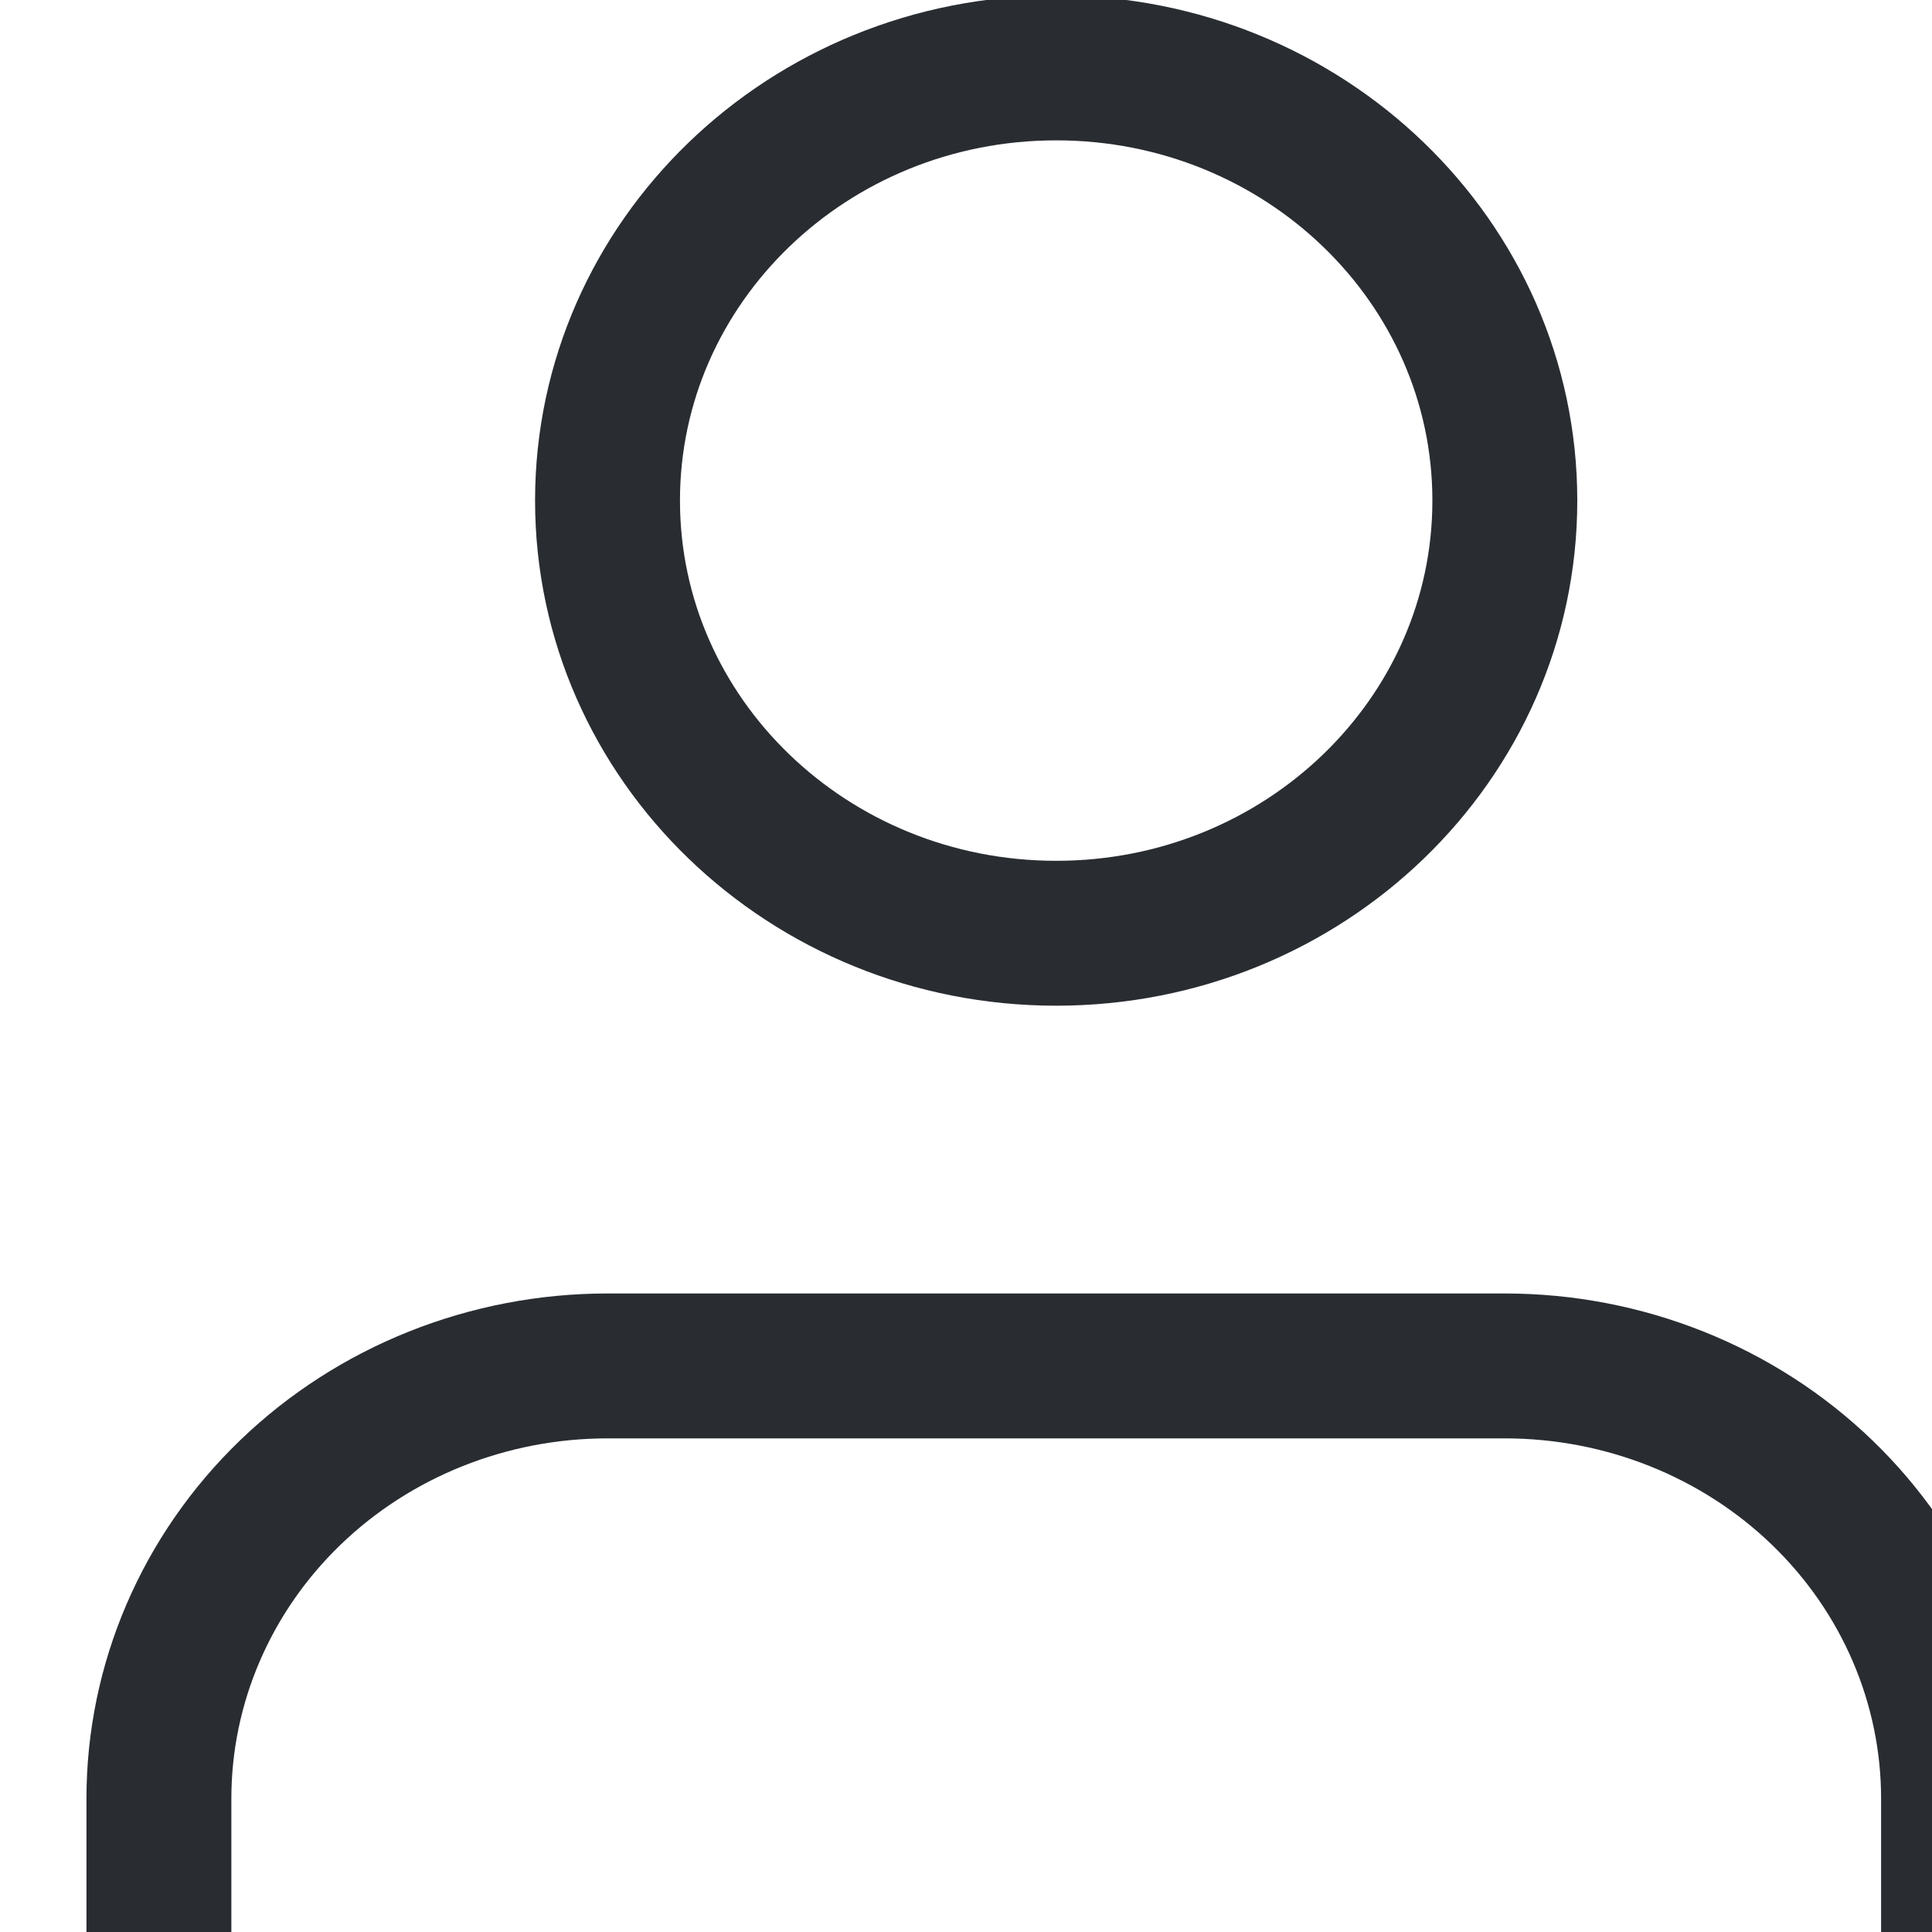
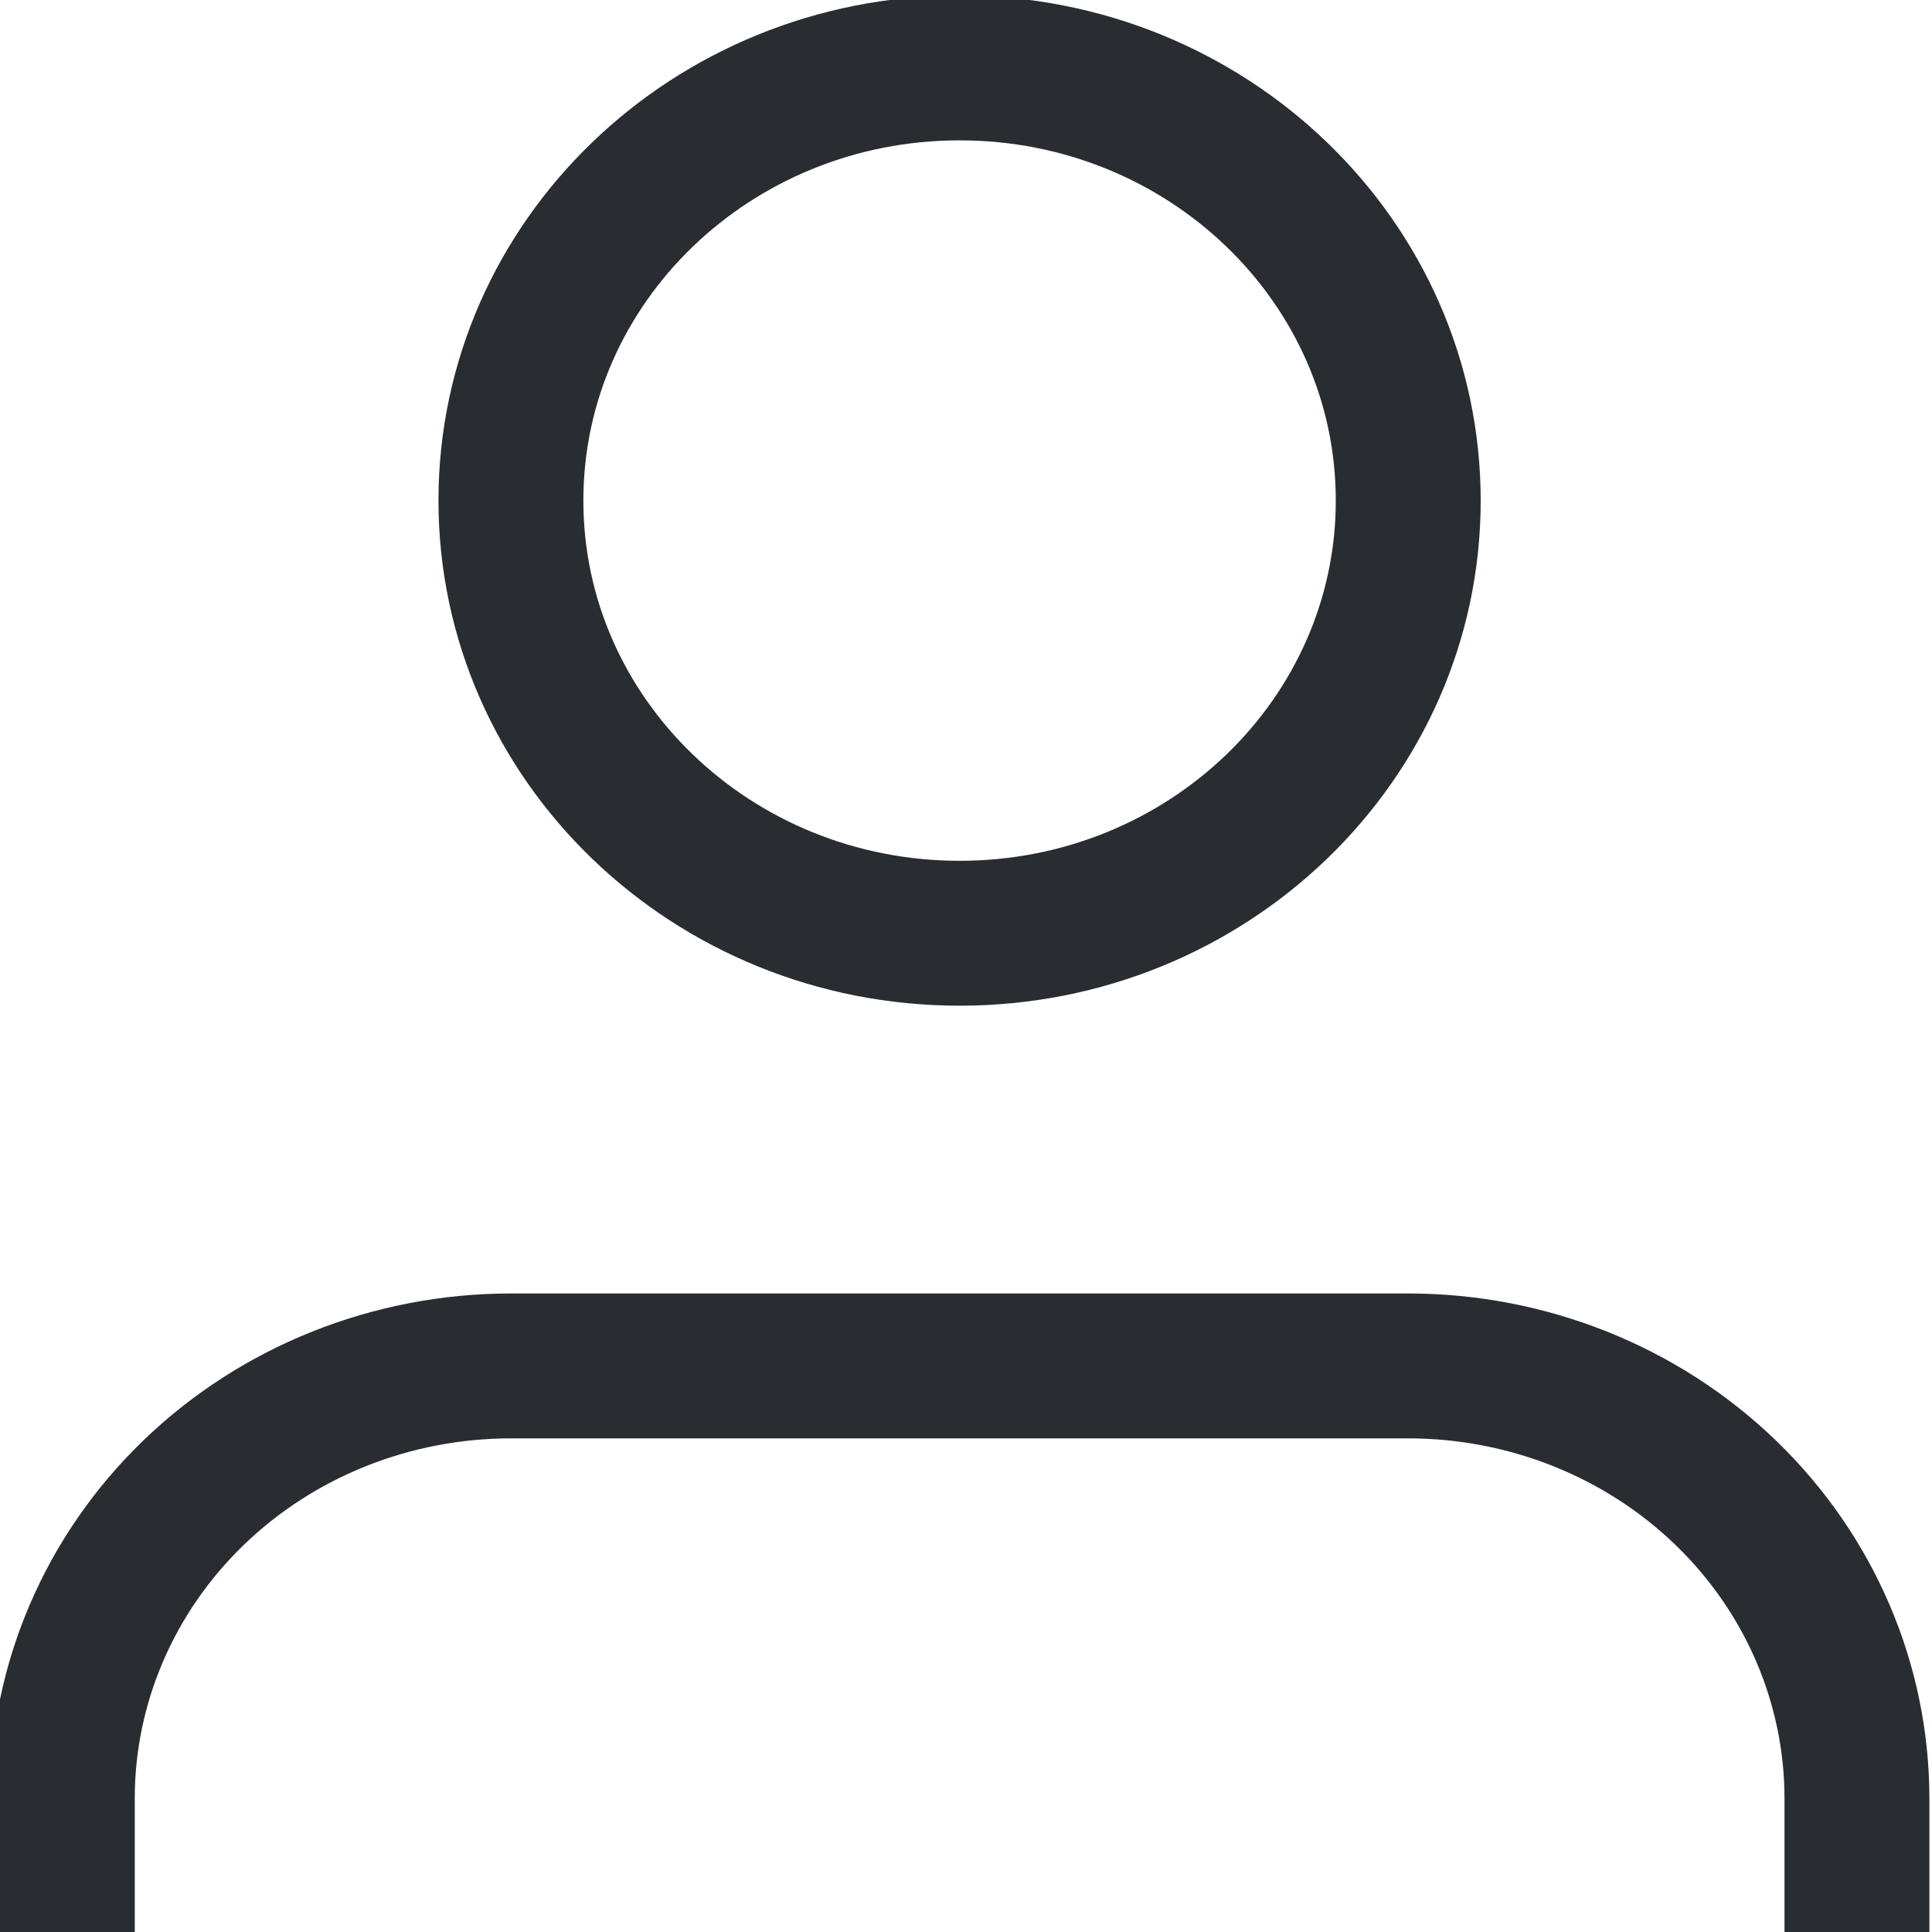
<svg xmlns="http://www.w3.org/2000/svg" width="24" height="24" viewBox="0 0 24 24" fill="none">
-   <g id="Group 31" transform="scale(1.2) translate(-14, -13)">
+   <g id="Group 31" transform="scale(1.2) translate(-15, -13)">
    <path id="Vector" d="M34.223 33.858V31.618C34.223 30.431 33.734 29.291 32.863 28.451C31.992 27.611 30.81 27.14 29.578 27.14H20.289C19.057 27.14 17.876 27.611 17.005 28.451C16.134 29.291 15.645 30.431 15.645 31.618V33.858" stroke="#292D32" stroke-width="1.5" stroke-linecap="round" stroke-linejoin="round" />
    <path id="Vector_2" d="M24.934 22.661C27.499 22.661 29.578 20.655 29.578 18.182C29.578 15.708 27.499 13.703 24.934 13.703C22.369 13.703 20.289 15.708 20.289 18.182C20.289 20.655 22.369 22.661 24.934 22.661Z" stroke="#292D32" stroke-width="1.5" stroke-linecap="round" stroke-linejoin="round" />
  </g>
</svg>
